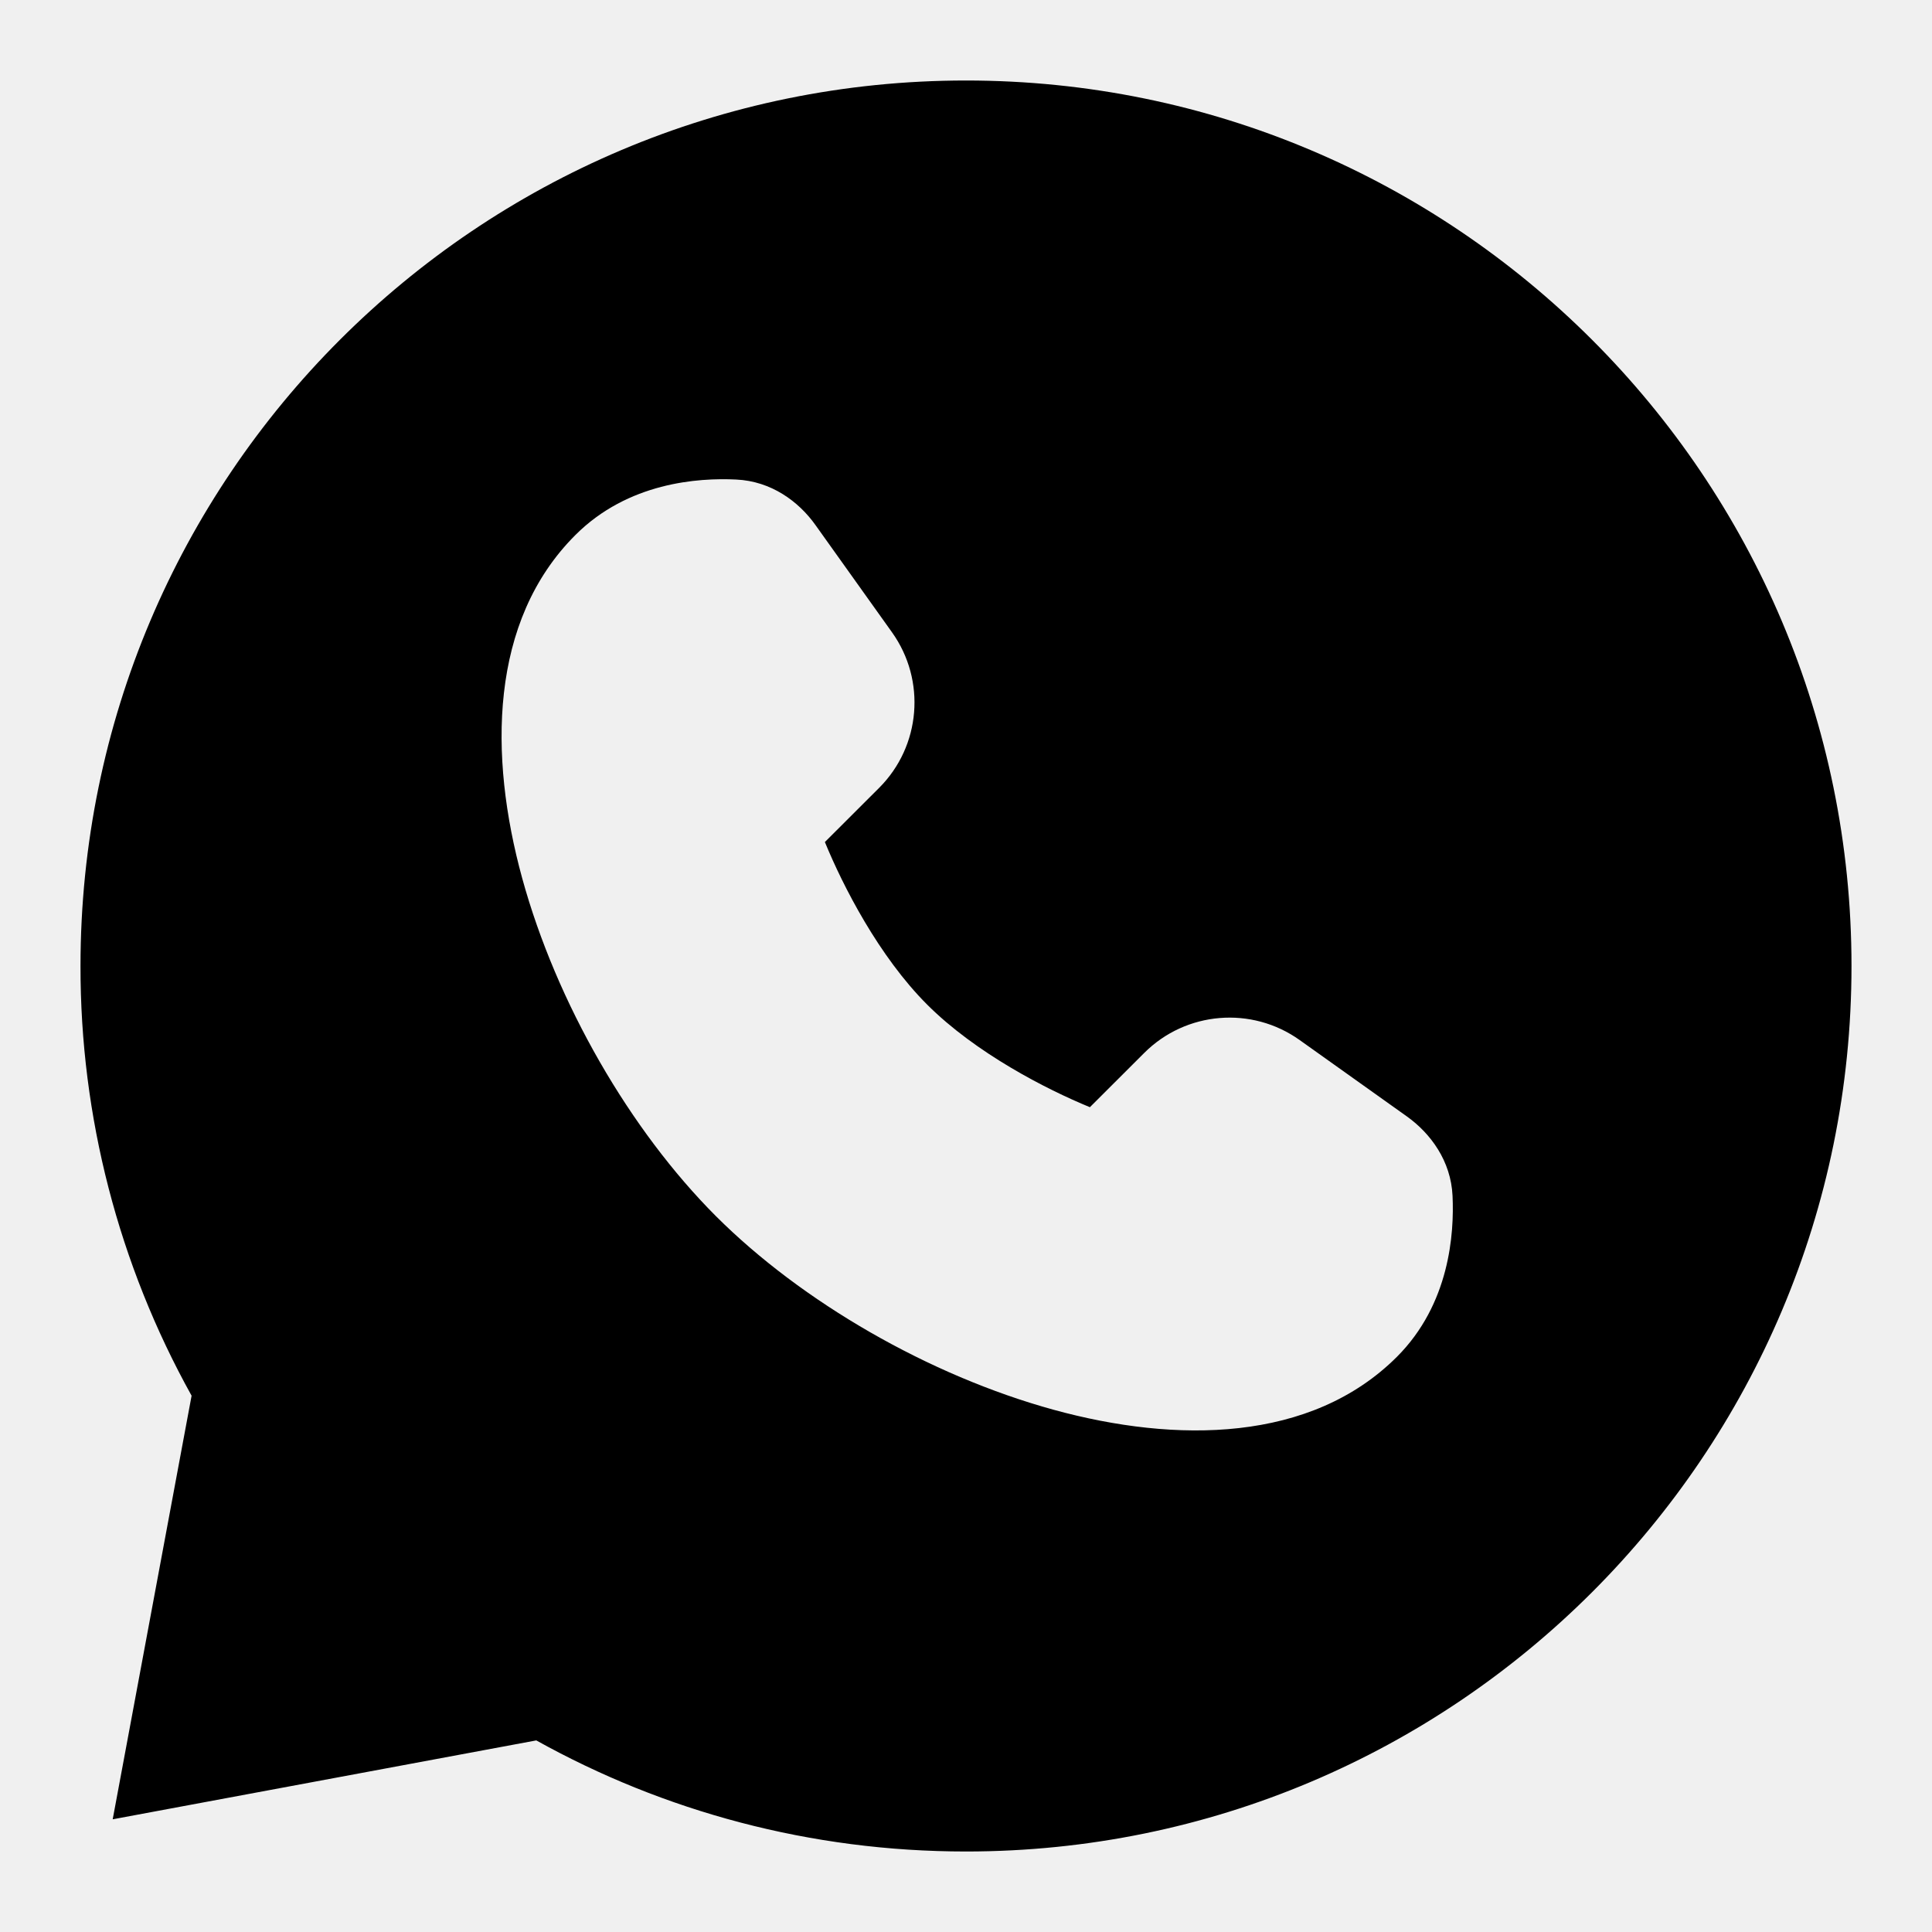
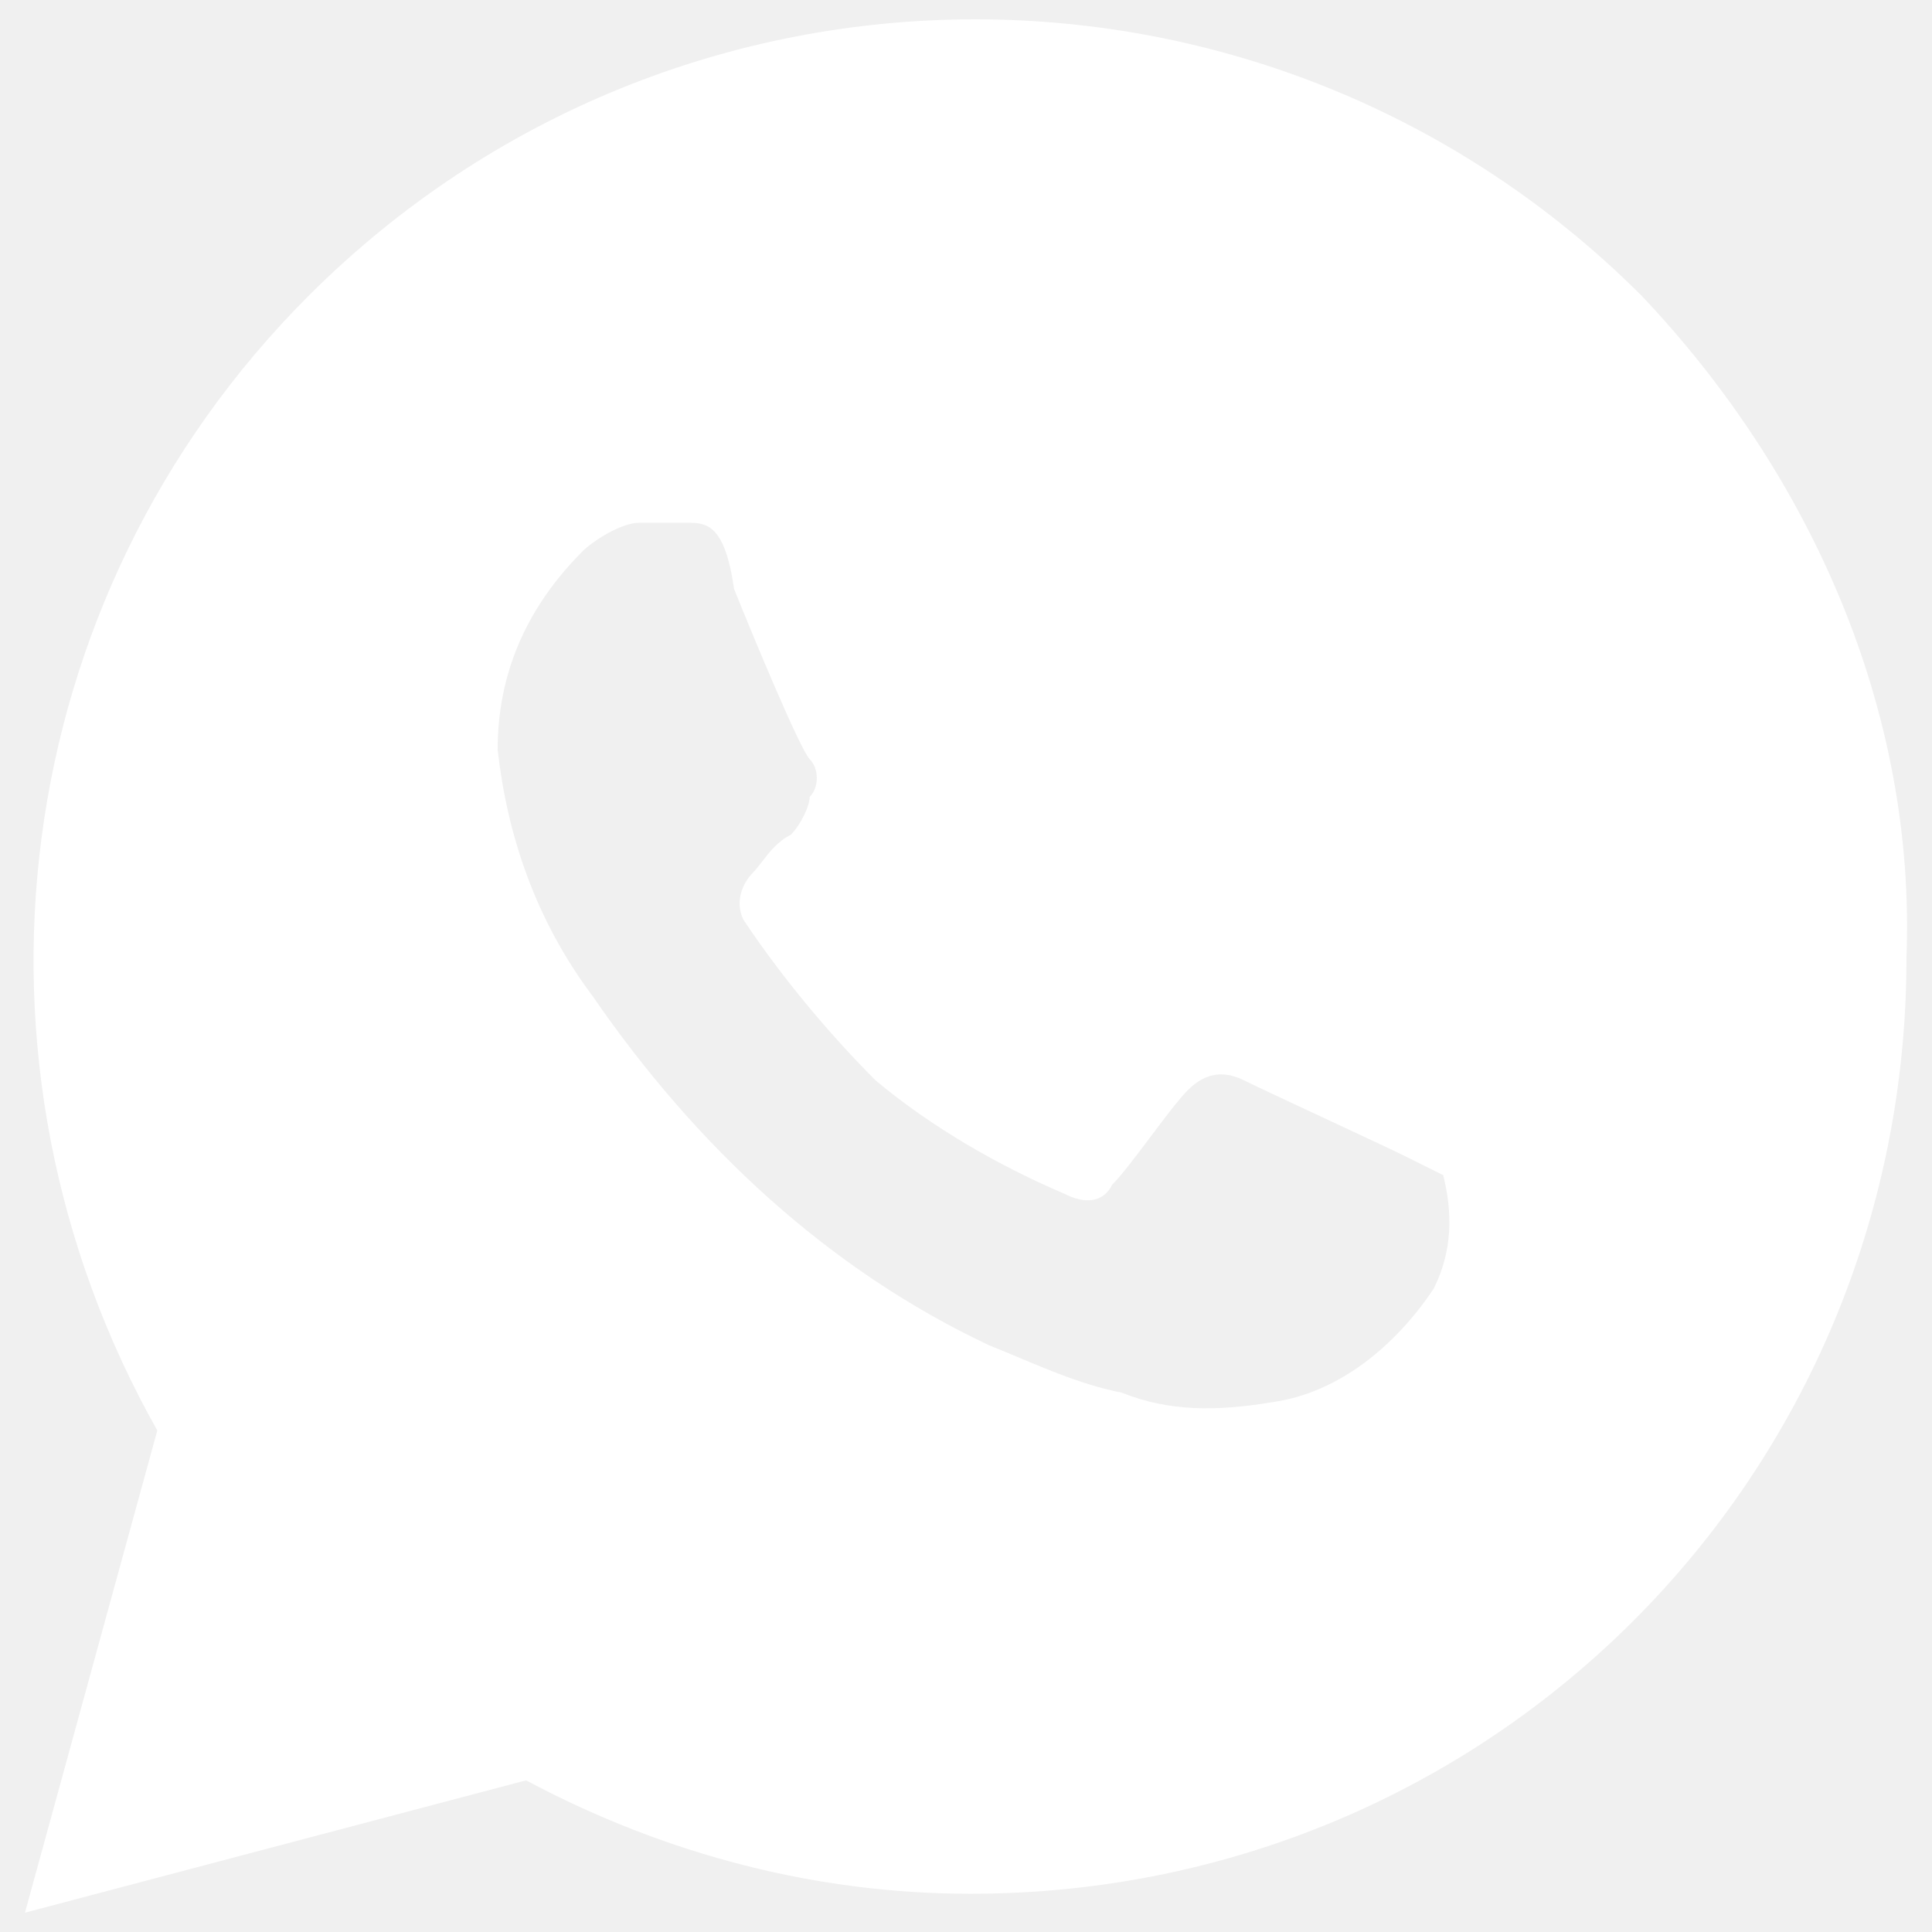
- <svg xmlns="http://www.w3.org/2000/svg" fill="none" viewBox="0 0 24 24" id="Whatsapp-Logo--Streamline-Logos" height="24" width="24">
-   <path fill="#000000" fill-rule="evenodd" d="M1 12C1 5.925 5.925 1 12 1s11 4.925 11 11 -4.925 11 -11 11c-1.936 0 -3.757 -0.5 -5.338 -1.38L1.4 22.6l0.98 -5.262A10.952 10.952 0 0 1 1 12Zm6.147 -5.353c0.654 -0.655 1.527 -0.713 1.998 -0.69 0.435 0.02 0.776 0.272 0.984 0.564l0.952 1.334a1.5 1.5 0 0 1 -0.16 1.932l-0.674 0.673c0.223 0.544 0.67 1.42 1.272 2.021s1.477 1.05 2.02 1.273l0.675 -0.674a1.5 1.5 0 0 1 1.931 -0.16l1.335 0.951c0.291 0.209 0.544 0.55 0.564 0.984 0.022 0.471 -0.036 1.344 -0.69 1.999 -1.067 1.066 -2.741 1.077 -4.264 0.659 -1.55 -0.426 -3.13 -1.34 -4.197 -2.406 -1.065 -1.066 -1.98 -2.646 -2.406 -4.197 -0.418 -1.523 -0.407 -3.197 0.66 -4.263Z" clip-rule="evenodd" stroke-width="1" />
+ <svg xmlns="http://www.w3.org/2000/svg" width="24" height="24" viewBox="0 0 24 24" fill="none">
+   <g clip-path="url(#clip0_435_1950)">
+     <path fill-rule="evenodd" clip-rule="evenodd" d="M16.464 13.896C16.903 14.101 17.341 14.305 17.458 14.364L17.928 14.598C18.045 15.068 18.045 15.538 17.81 16.008C17.34 16.713 16.636 17.3 15.813 17.417C15.109 17.535 14.521 17.535 13.934 17.3C13.481 17.209 13.098 17.049 12.676 16.872C12.552 16.82 12.424 16.766 12.29 16.713C10.293 15.773 8.649 14.246 7.357 12.367C6.652 11.427 6.3 10.37 6.182 9.313C6.182 8.373 6.535 7.551 7.239 6.846C7.357 6.729 7.709 6.494 7.944 6.494H8.531C8.766 6.494 9.001 6.494 9.119 7.316C9.354 7.904 9.941 9.313 10.058 9.43C10.176 9.548 10.176 9.783 10.058 9.9C10.058 10.018 9.941 10.253 9.823 10.37C9.66 10.452 9.553 10.591 9.464 10.707C9.425 10.758 9.389 10.804 9.354 10.84C9.236 10.957 9.119 11.192 9.236 11.427C9.706 12.132 10.293 12.837 10.88 13.424C11.585 14.011 12.407 14.481 13.23 14.833C13.464 14.951 13.699 14.951 13.817 14.716C13.934 14.598 14.11 14.364 14.287 14.129C14.463 13.894 14.639 13.659 14.757 13.541C14.991 13.306 15.226 13.306 15.461 13.424C15.579 13.483 16.022 13.69 16.464 13.896ZM3.833 3.675C8.414 -0.905 15.813 -0.905 20.394 3.675C22.508 5.907 23.8 8.843 23.683 11.897C23.683 18.357 18.515 23.525 12.055 23.525C10.176 23.525 8.296 23.055 6.535 22.116L0.31 23.76L1.954 17.77C-0.63 13.189 0.075 7.434 3.833 3.675Z" fill="white" />
+   </g>
+   <defs>
+     <clipPath id="clip0_435_1950">
+       <rect width="24" height="24" fill="white" />
+     </clipPath>
+   </defs>
</svg>
